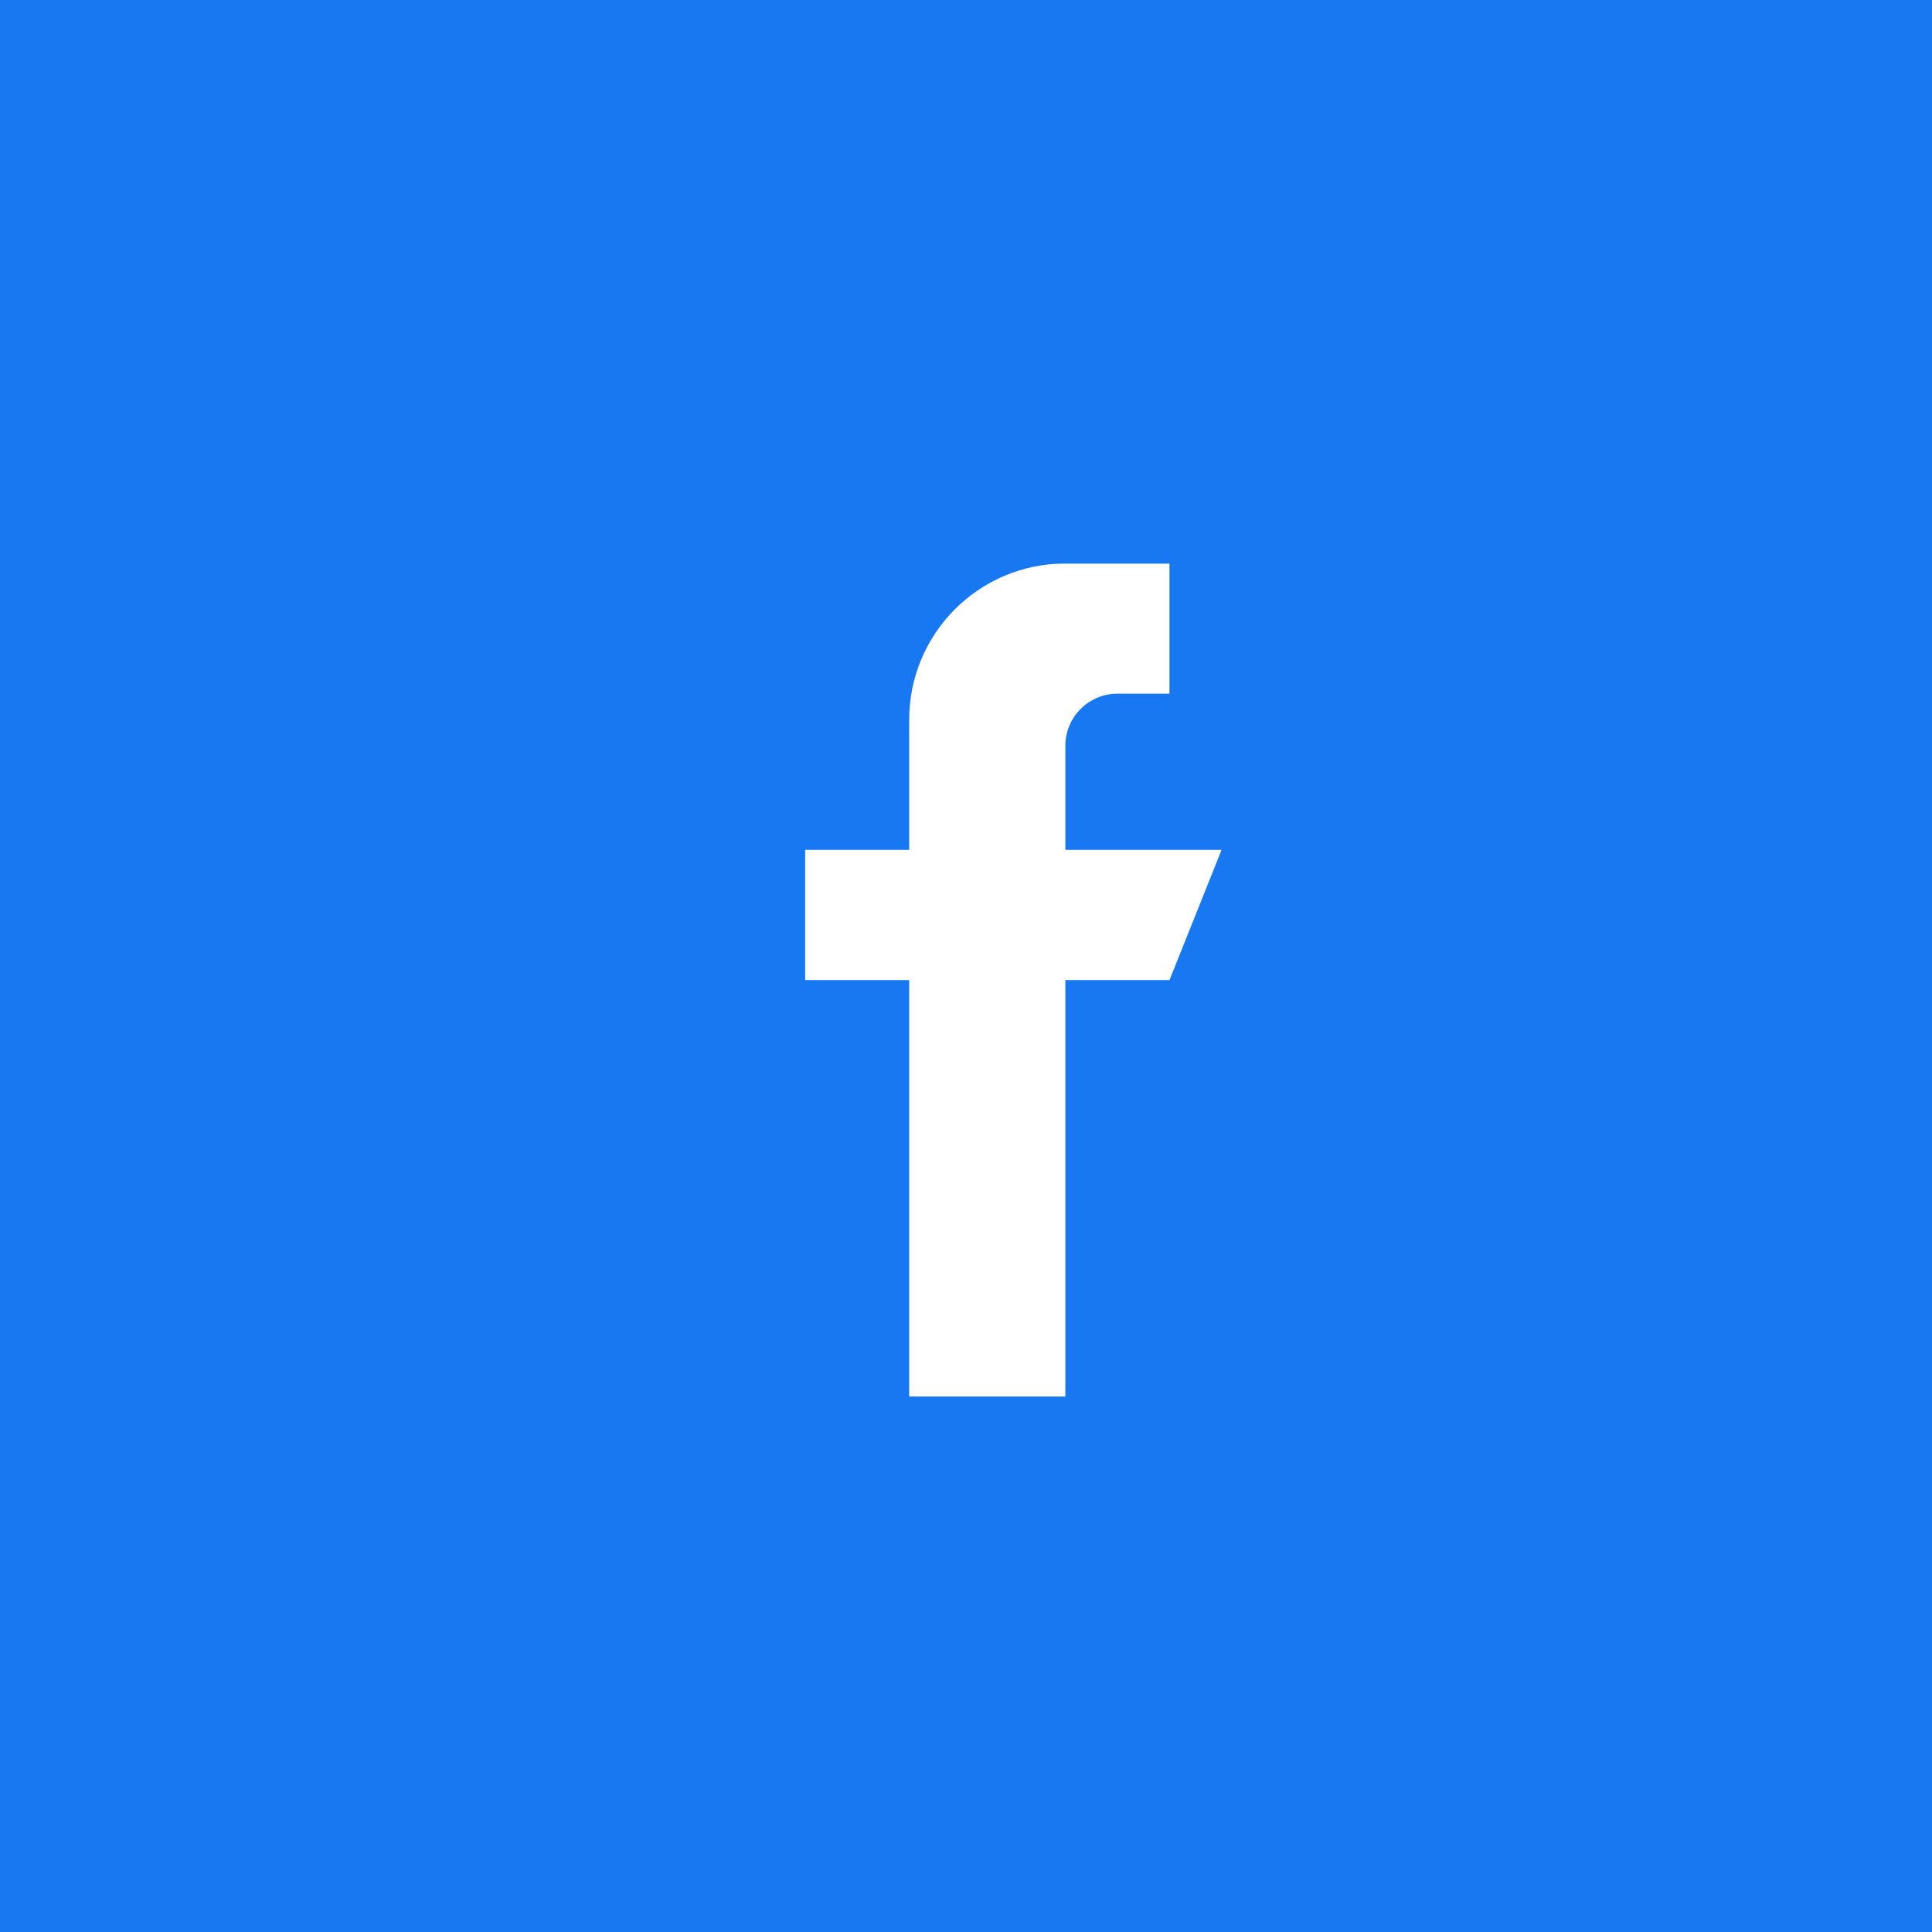
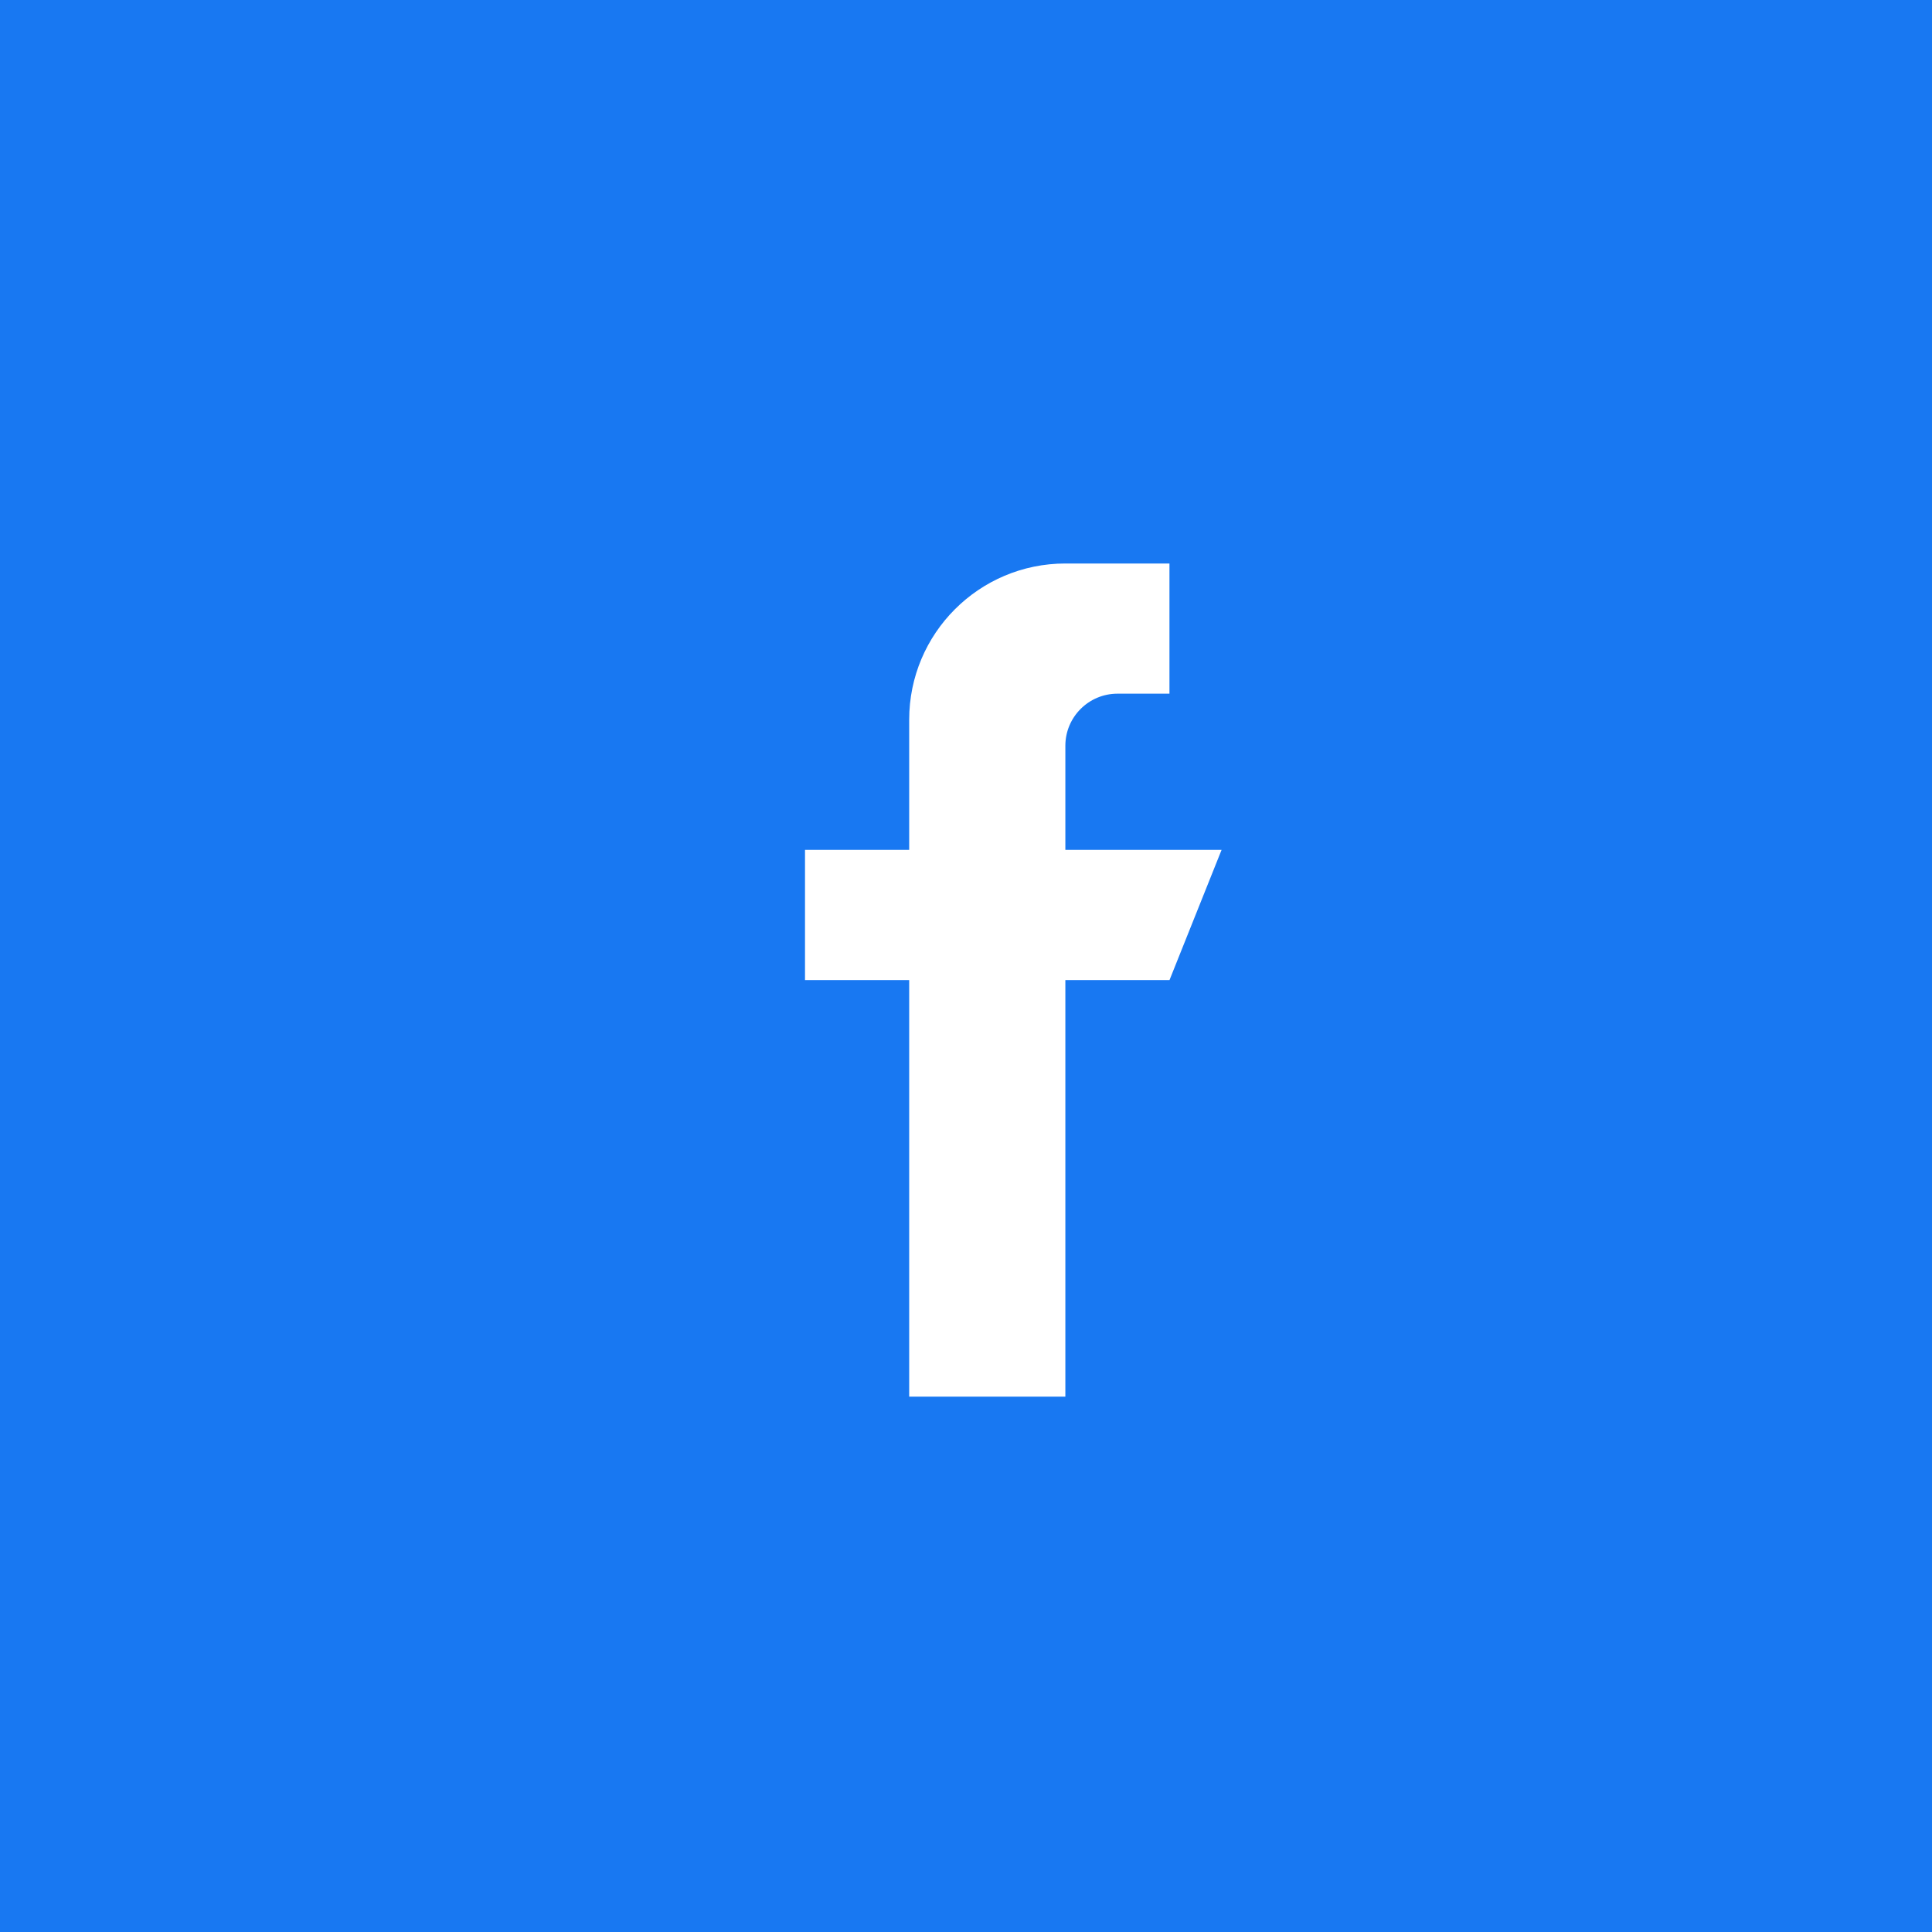
- <svg xmlns="http://www.w3.org/2000/svg" xmlns:xlink="http://www.w3.org/1999/xlink" width="42" height="42" viewBox="0 0 42 42">
-   <defs>
-     <path id="01ll09gjqa" d="M17.5 12.25L26.556 12.25 26.556 30.362 17.5 30.362z" />
-   </defs>
+ <svg xmlns="http://www.w3.org/2000/svg" width="42" height="42">
  <g fill="none" fill-rule="evenodd">
-     <path fill="#1878F2" d="M0 0H42V42H0z" />
-     <mask id="b1tvs0rkjb" fill="#fff">
-       <use xlink:href="#01ll09gjqa" />
-     </mask>
-     <path fill="#FFF" d="M23.16 18.477v-2.265c0-.625.508-1.132 1.133-1.132h1.13v-2.83H23.16c-1.876 0-3.395 1.52-3.395 3.396v2.83H17.5v2.83h2.265v9.056h3.395v-9.056h2.264l1.132-2.83H23.16z" mask="url(#b1tvs0rkjb)" />
+     <path fill="#1878F2" d="M0 0h42v42H0z" />
+     <path fill="#FFF" d="M23.16 18.477v-2.265c0-.625.508-1.132 1.133-1.132h1.13v-2.83H23.16a3.395 3.395 0 00-3.395 3.396v2.83H17.5v2.83h2.265v9.056h3.395v-9.056h2.264l1.132-2.83H23.16z" />
  </g>
</svg>
